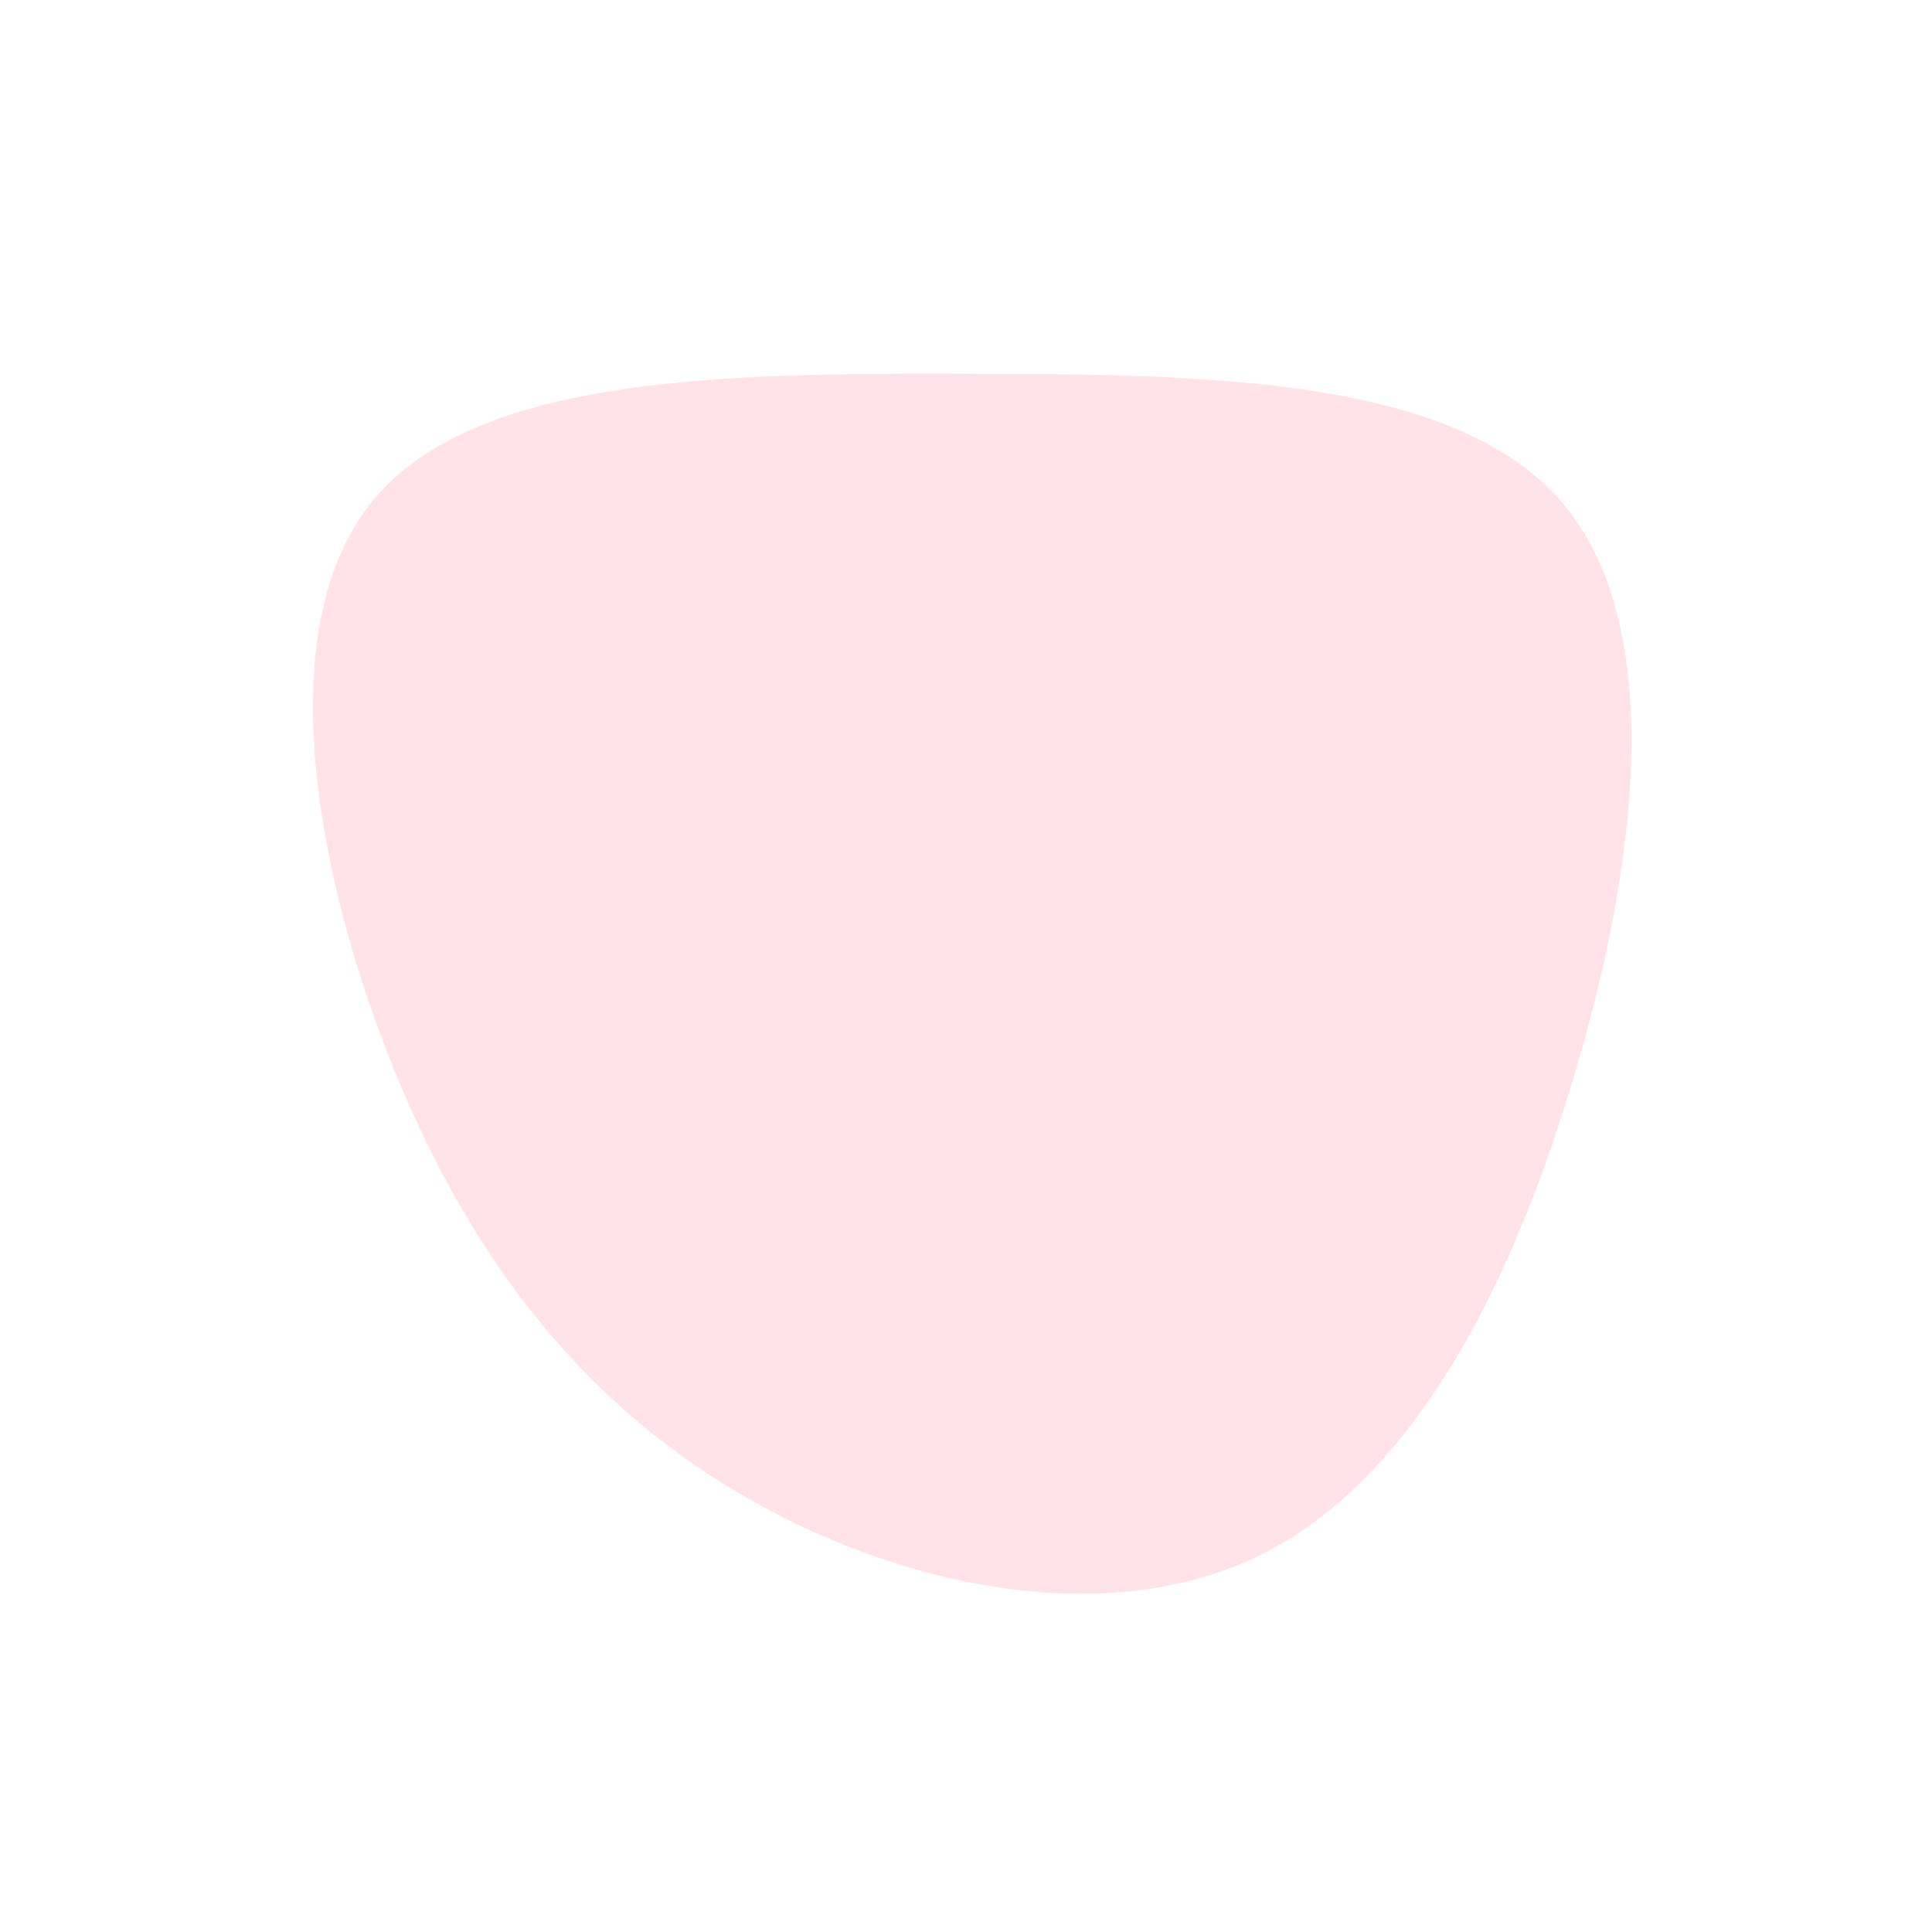
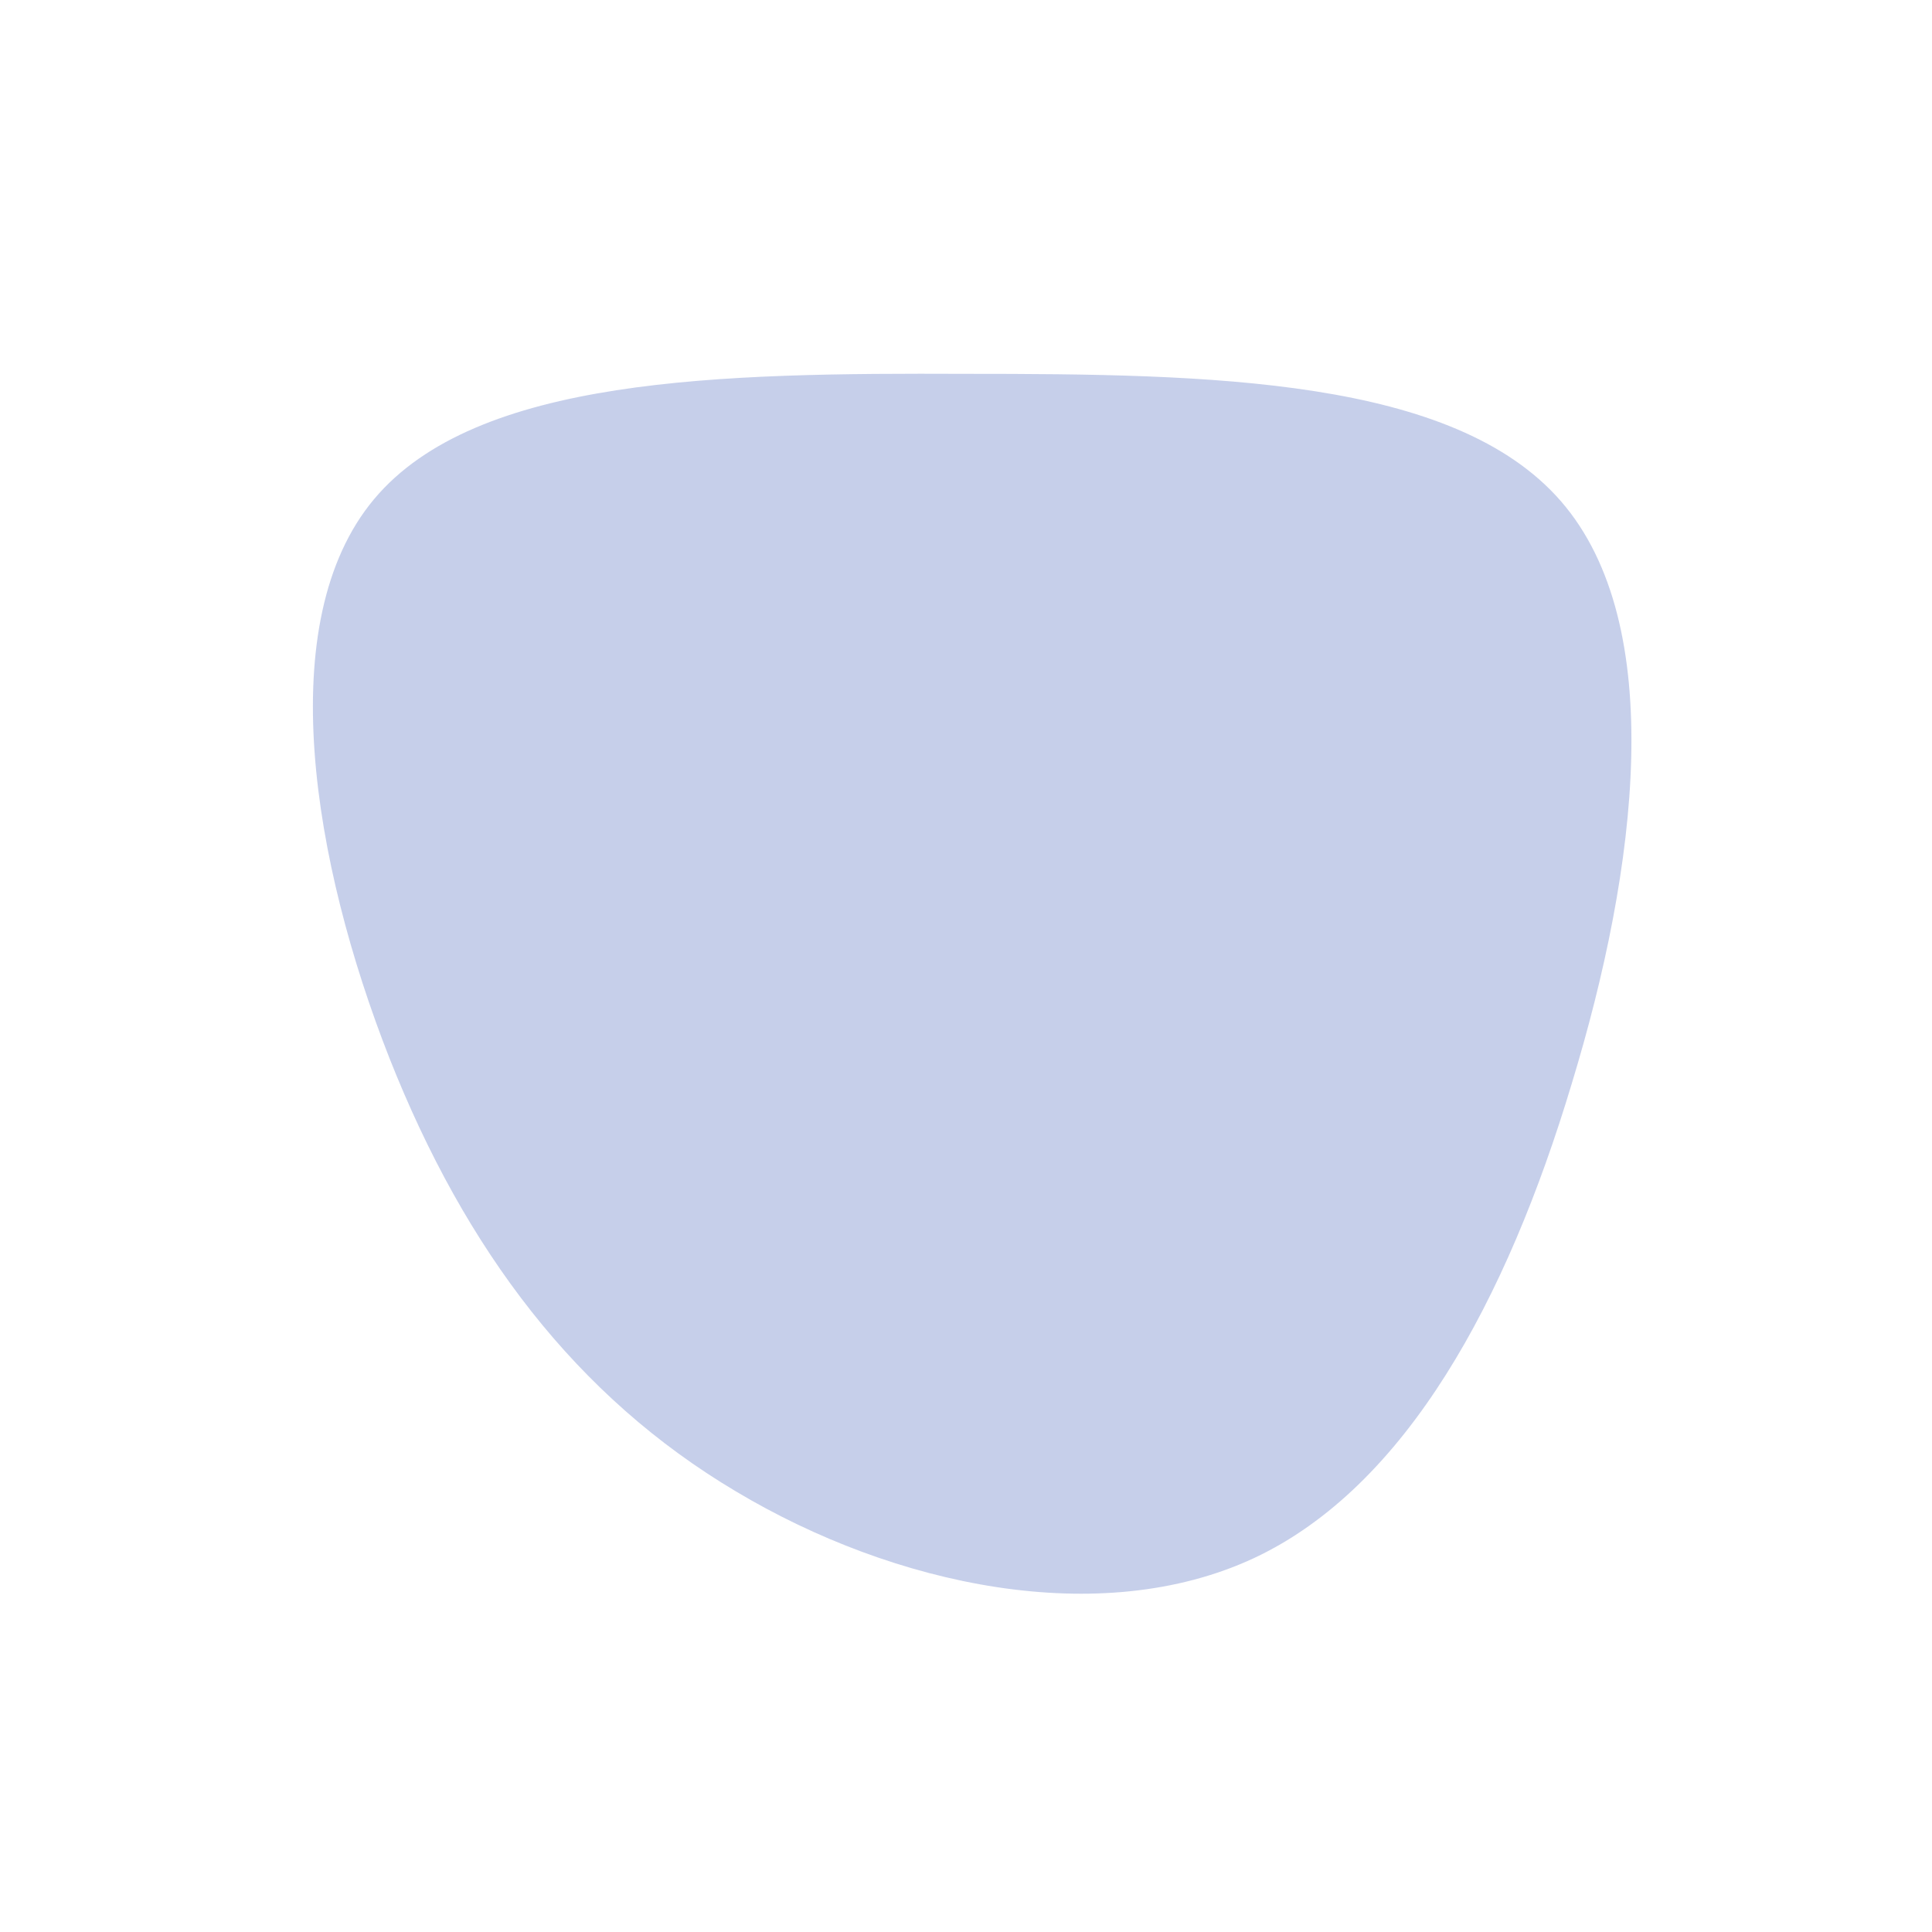
<svg xmlns="http://www.w3.org/2000/svg" viewBox="0 0 200 200">
-   <path fill="rgb(255 186 197 / 40%)" d="M61.6,-48.1C72.7,-35.3,69.5,-10.1,62.7,12.2C56,34.5,45.6,53.9,29.8,61.3C13.9,68.7,-7.4,64.2,-23.8,54.4C-40.3,44.6,-51.8,29.5,-59.7,9.5C-67.6,-10.6,-71.9,-35.6,-61.3,-48.3C-50.7,-61,-25.4,-61.4,0,-61.3C25.3,-61.3,50.5,-60.9,61.6,-48.1Z" transform="translate(100 100)" />
+   <path fill="rgb(30 64 175 / 25%)" d="M61.6,-48.1C72.7,-35.3,69.5,-10.1,62.7,12.2C56,34.5,45.6,53.9,29.8,61.3C13.9,68.7,-7.4,64.2,-23.8,54.4C-40.3,44.6,-51.8,29.5,-59.7,9.5C-67.6,-10.6,-71.9,-35.6,-61.3,-48.3C-50.7,-61,-25.4,-61.4,0,-61.3C25.3,-61.3,50.5,-60.9,61.6,-48.1Z" transform="translate(100 100)" />
</svg>
